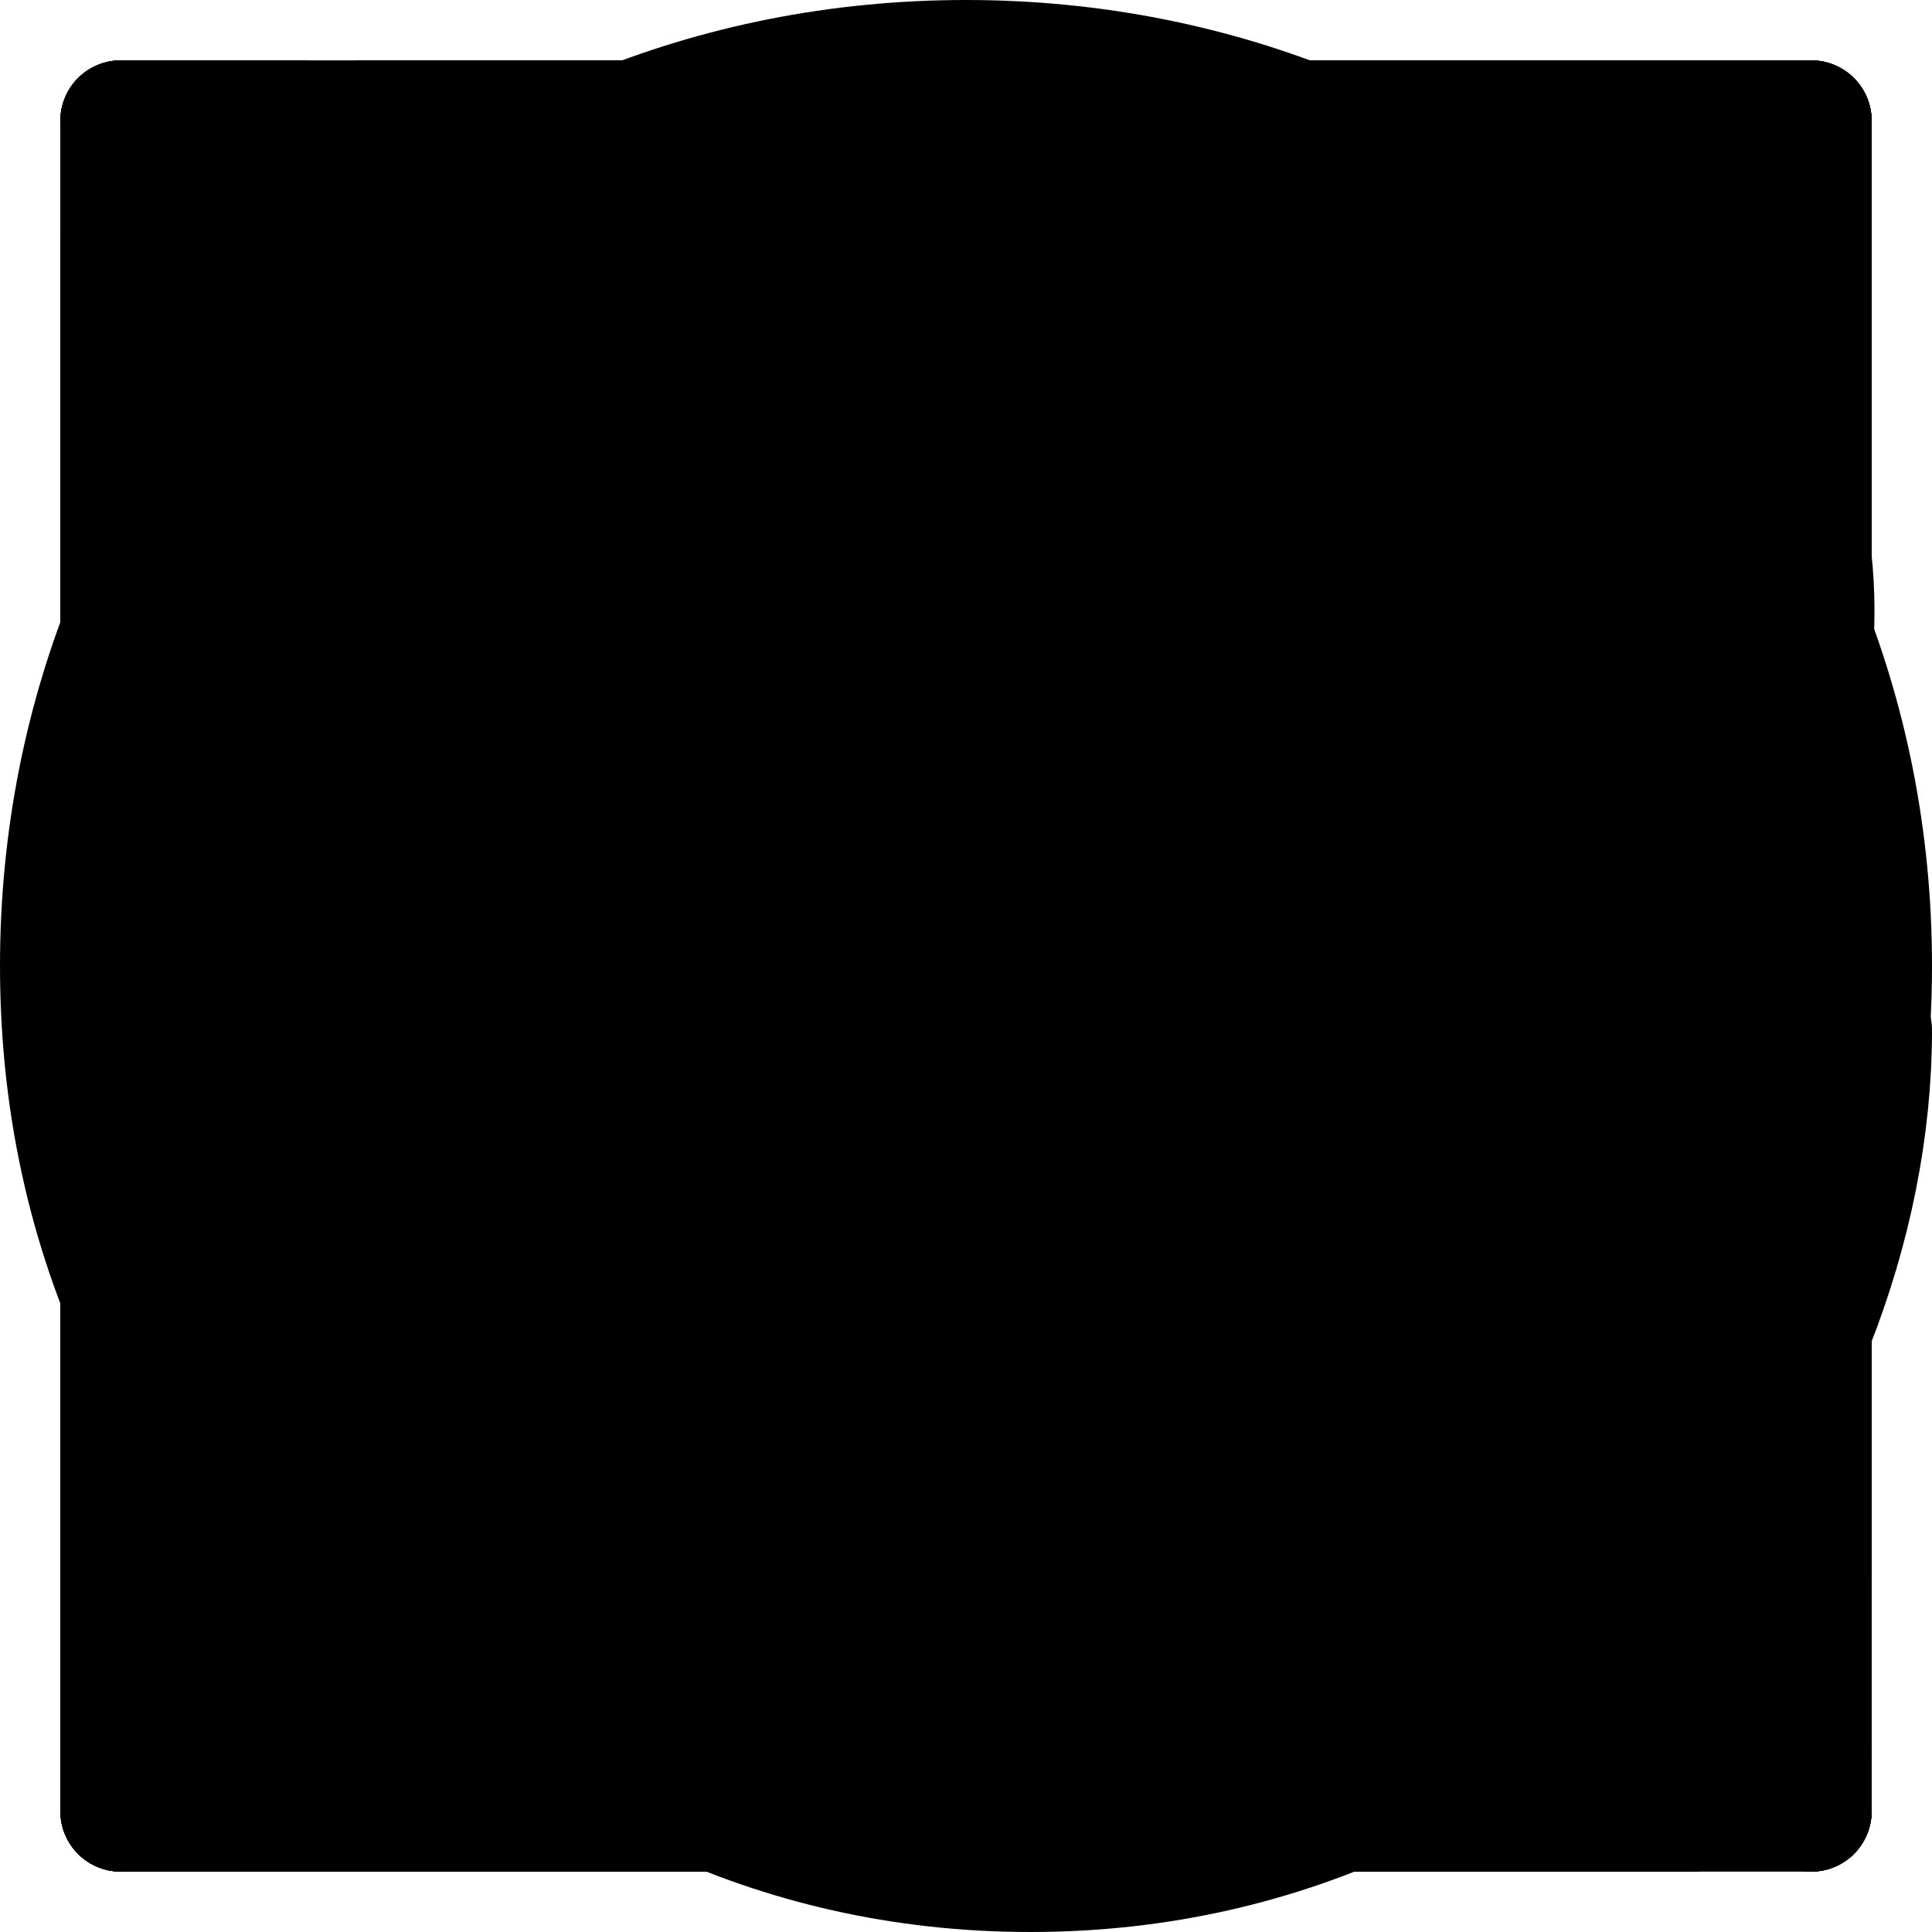
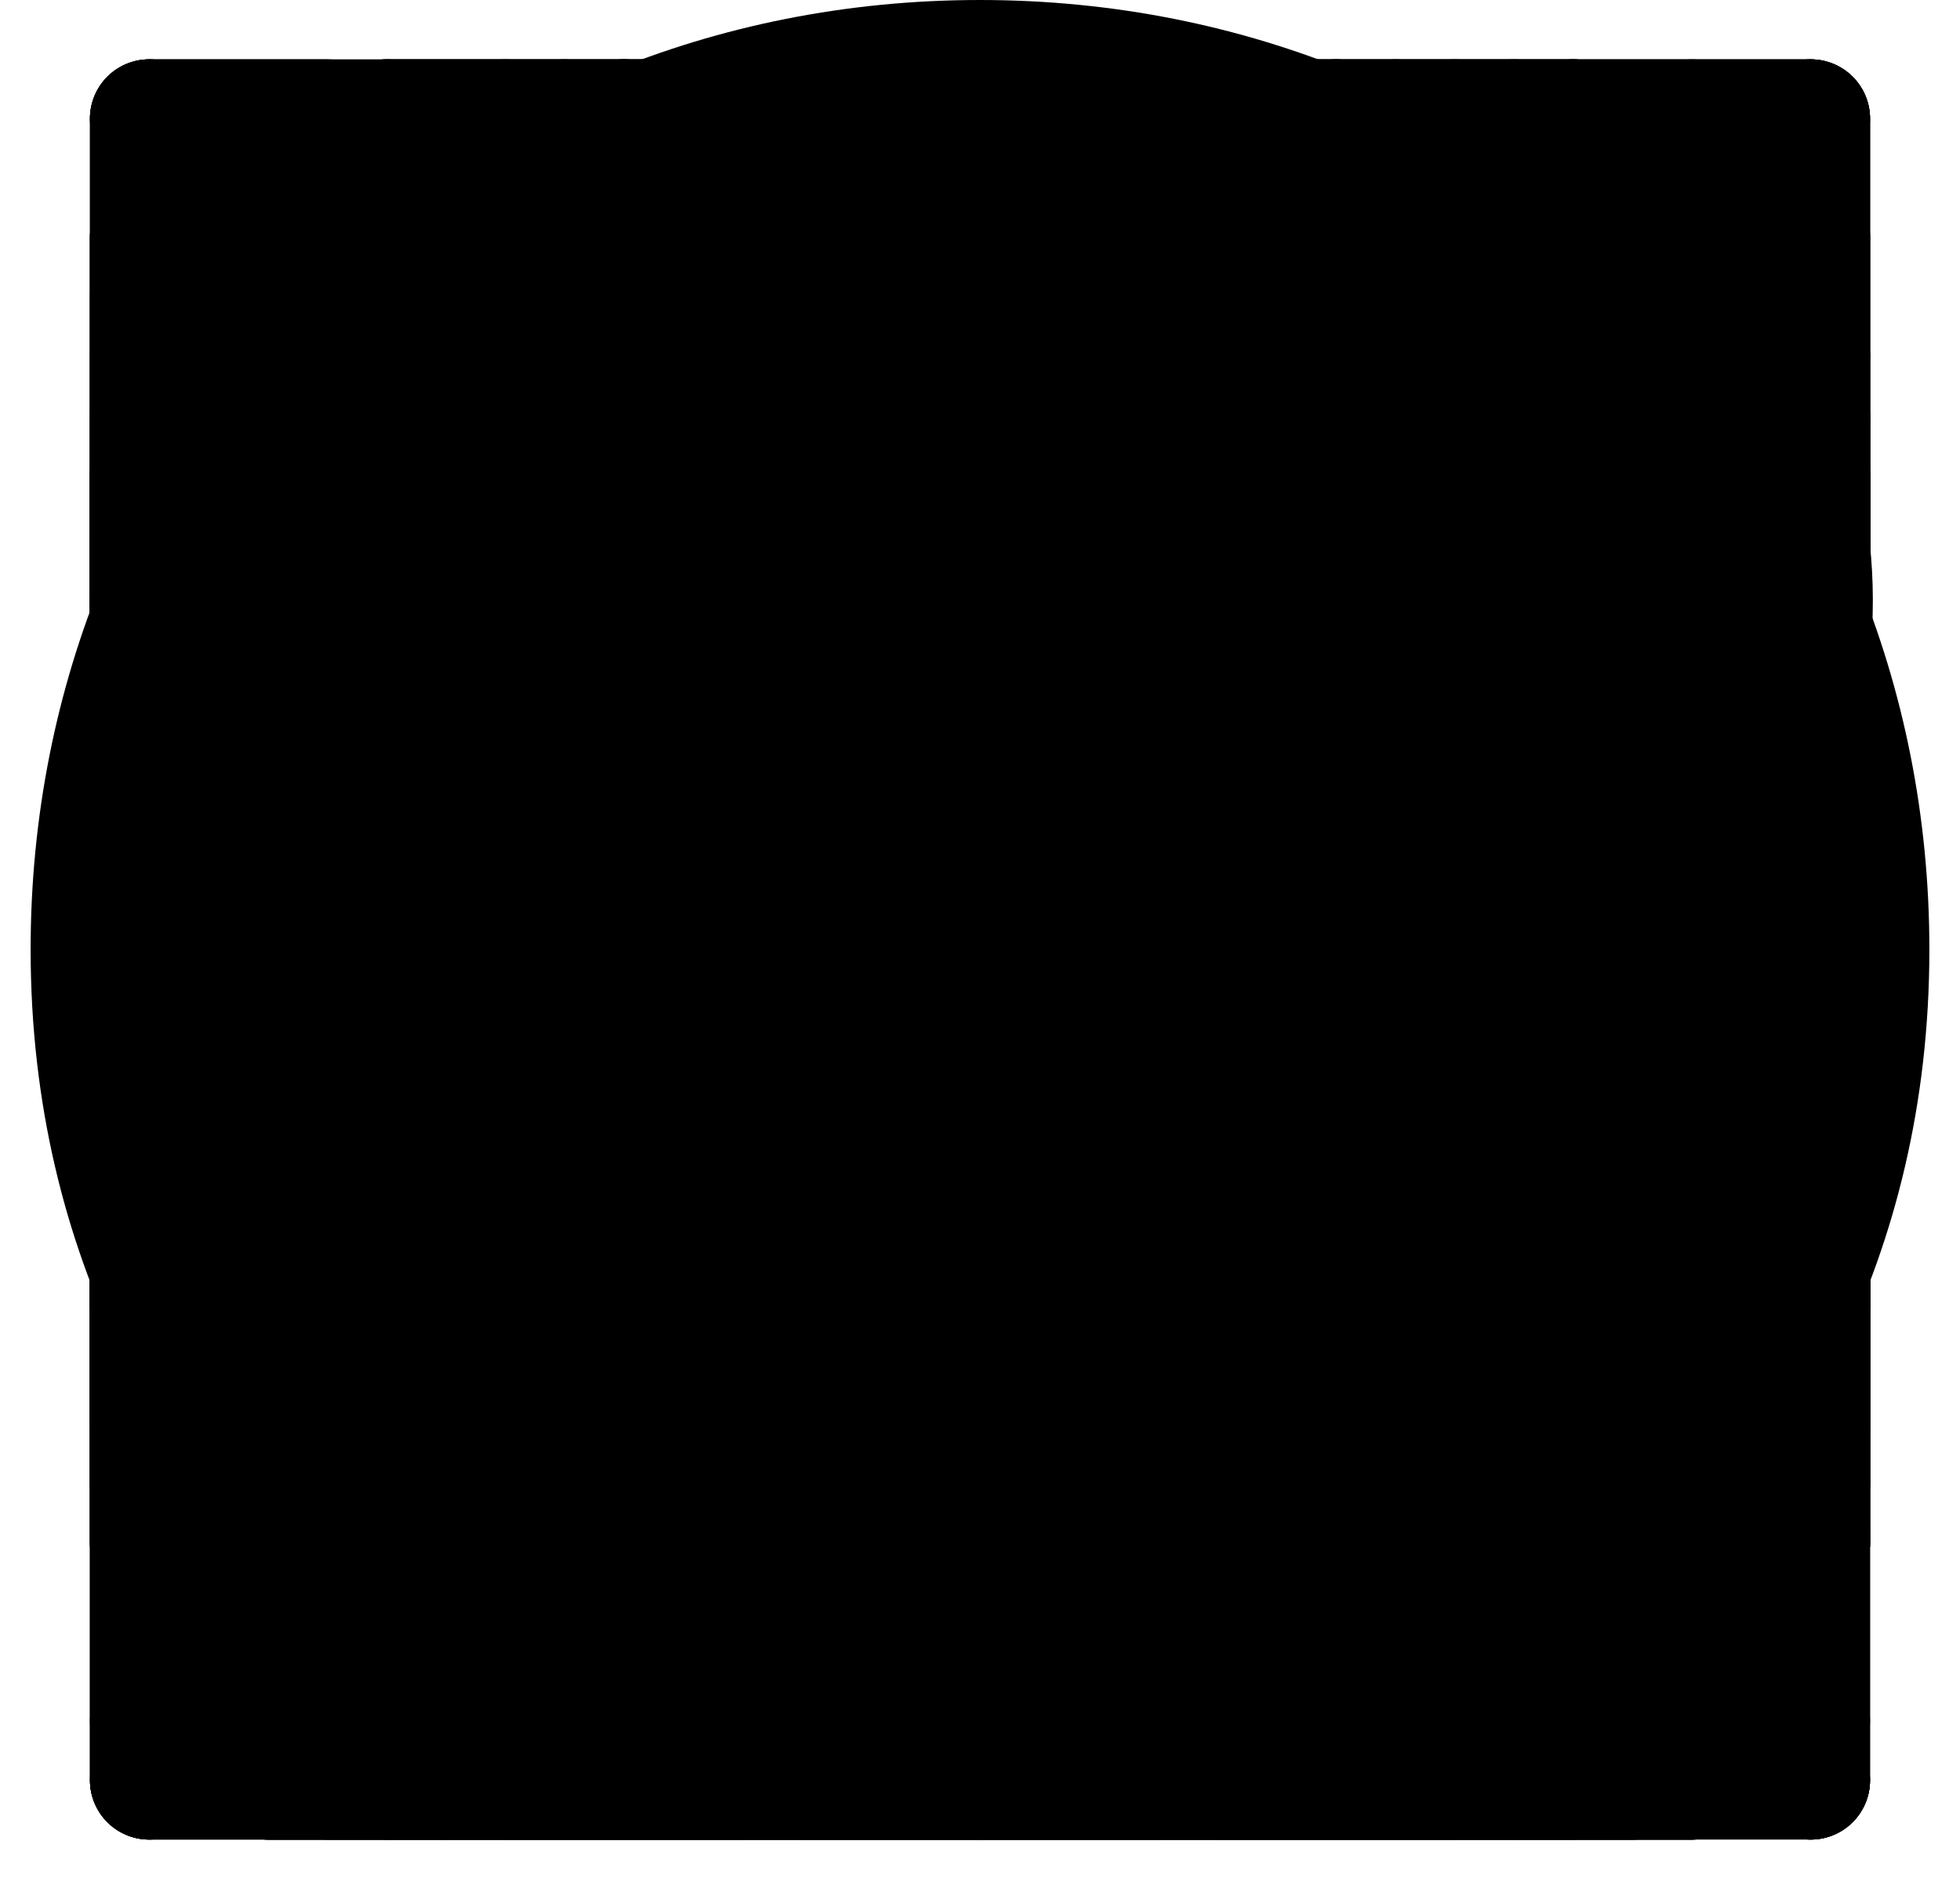
<svg xmlns="http://www.w3.org/2000/svg">
  <svg id="i-search" viewBox="0 0 32 32" fill="none" stroke="currentcolor" stroke-linecap="round" stroke-linejoin="round" stroke-width="6.25%">
    <circle cx="14" cy="14" r="12" />
    <path d="M23 23 L30 30" />
  </svg>
  <svg id="i-close" viewBox="0 0 32 32" fill="none" stroke="currentcolor" stroke-linecap="round" stroke-linejoin="round" stroke-width="6.25%">
    <path d="M2 30 L30 2 M30 30 L2 2" />
  </svg>
  <svg id="i-play" viewBox="0 0 32 32" fill="none" stroke="currentcolor" stroke-linecap="round" stroke-linejoin="round" stroke-width="6.25%">
    <path d="M10 2 L10 30 24 16 Z" />
  </svg>
  <svg id="i-pause" viewBox="0 0 32 32" fill="none" stroke="currentcolor" stroke-linecap="round" stroke-linejoin="round" stroke-width="6.25%">
    <path d="M23 2 L23 30 M9 2 L9 30" />
  </svg>
  <svg id="i-backwards" viewBox="0 0 32 32" fill="none" stroke="currentcolor" stroke-linecap="round" stroke-linejoin="round" stroke-width="6.25%">
    <path d="M16 2 L2 16 16 30 16 16 30 30 30 2 16 16 Z" />
  </svg>
  <svg id="i-forwards" viewBox="0 0 32 32" fill="none" stroke="currentcolor" stroke-linecap="round" stroke-linejoin="round" stroke-width="6.25%">
    <path d="M16 2 L30 16 16 30 16 16 2 30 2 2 16 16 Z" />
  </svg>
  <svg id="i-star" viewBox="0 0 32 32" fill="none" stroke="currentcolor" stroke-linecap="round" stroke-linejoin="round" stroke-width="6.25%">
    <path d="M16 2 L20 12 30 12 22 19 25 30 16 23 7 30 10 19 2 12 12 12 Z" />
  </svg>
  <svg id="i-checkmark" viewBox="0 0 32 32" fill="none" stroke="currentcolor" stroke-linecap="round" stroke-linejoin="round" stroke-width="6.25%">
    <path d="M2 20 L12 28 30 4" />
  </svg>
  <svg id="i-chevron-top" viewBox="0 0 32 32" fill="none" stroke="currentcolor" stroke-linecap="round" stroke-linejoin="round" stroke-width="6.25%">
    <path d="M30 20 L16 8 2 20" />
  </svg>
  <svg id="i-chevron-right" viewBox="0 0 32 32" fill="none" stroke="currentcolor" stroke-linecap="round" stroke-linejoin="round" stroke-width="6.25%">
    <path d="M12 30 L24 16 12 2" />
  </svg>
  <svg id="i-chevron-bottom" viewBox="0 0 32 32" fill="none" stroke="currentcolor" stroke-linecap="round" stroke-linejoin="round" stroke-width="6.25%">
    <path d="M30 12 L16 24 2 12" />
  </svg>
  <svg id="i-chevron-left" viewBox="0 0 32 32" fill="none" stroke="currentcolor" stroke-linecap="round" stroke-linejoin="round" stroke-width="6.25%">
    <path d="M20 30 L8 16 20 2" />
  </svg>
  <svg id="i-arrow-top" viewBox="0 0 32 32" fill="none" stroke="currentcolor" stroke-linecap="round" stroke-linejoin="round" stroke-width="6.25%">
    <path d="M6 10 L16 2 26 10 M16 2 L16 30" />
  </svg>
  <svg id="i-arrow-right" viewBox="0 0 32 32" fill="none" stroke="currentcolor" stroke-linecap="round" stroke-linejoin="round" stroke-width="6.25%">
    <path d="M22 6 L30 16 22 26 M30 16 L2 16" />
  </svg>
  <svg id="i-arrow-bottom" viewBox="0 0 32 32" fill="none" stroke="currentcolor" stroke-linecap="round" stroke-linejoin="round" stroke-width="6.25%">
    <path d="M6 22 L16 30 26 22 M16 30 L16 2" />
  </svg>
  <svg id="i-arrow-left" viewBox="0 0 32 32" fill="none" stroke="currentcolor" stroke-linecap="round" stroke-linejoin="round" stroke-width="6.25%">
    <path d="M10 6 L2 16 10 26 M2 16 L30 16" />
  </svg>
  <svg id="i-caret-top" viewBox="0 0 32 32" fill="none" stroke="currentcolor" stroke-linecap="round" stroke-linejoin="round" stroke-width="6.25%">
    <path d="M30 22 L16 6 2 22 Z" />
  </svg>
  <svg id="i-caret-right" viewBox="0 0 32 32" fill="none" stroke="currentcolor" stroke-linecap="round" stroke-linejoin="round" stroke-width="6.25%">
    <path d="M10 30 L26 16 10 2 Z" />
  </svg>
  <svg id="i-caret-bottom" viewBox="0 0 32 32" fill="none" stroke="currentcolor" stroke-linecap="round" stroke-linejoin="round" stroke-width="6.25%">
    <path d="M30 10 L16 26 2 10 Z" />
  </svg>
  <svg id="i-caret-left" viewBox="0 0 32 32" fill="none" stroke="currentcolor" stroke-linecap="round" stroke-linejoin="round" stroke-width="6.25%">
    <path d="M22 30 L6 16 22 2 Z" />
  </svg>
  <svg id="i-start" viewBox="0 0 32 32" fill="none" stroke="currentcolor" stroke-linecap="round" stroke-linejoin="round" stroke-width="6.25%">
    <path d="M8 2 L8 16 22 2 22 30 8 16 8 30" />
  </svg>
  <svg id="i-end" viewBox="0 0 32 32" fill="none" stroke="currentcolor" stroke-linecap="round" stroke-linejoin="round" stroke-width="6.25%">
    <path d="M24 2 L24 16 10 2 10 30 24 16 24 30" />
  </svg>
  <svg id="i-eject" viewBox="0 0 32 32" fill="none" stroke="currentcolor" stroke-linecap="round" stroke-linejoin="round" stroke-width="6.25%">
    <path d="M30 18 L16 5 2 18 Z M30 18 M2 25 L30 25" />
  </svg>
  <svg id="i-mute" viewBox="0 0 32 32" fill="none" stroke="currentcolor" stroke-linecap="round" stroke-linejoin="round" stroke-width="6.25%">
    <path d="M20 16 C20 8 15 2 15 2 L8 10 2 10 2 22 8 22 15 30 C15 30 20 24 20 16 Z" />
  </svg>
  <svg id="i-volume" viewBox="0 0 32 32" fill="none" stroke="currentcolor" stroke-linecap="round" stroke-linejoin="round" stroke-width="6.25%">
    <path d="M20 16 C20 8 15 2 15 2 L8 10 2 10 2 22 8 22 15 30 C15 30 20 24 20 16 Z M21 2 C21 2 25 6 25 16 25 26 21 30 21 30 M27 4 C27 4 30 8 30 16 30 24 27 28 27 28" />
  </svg>
  <svg id="i-ban" viewBox="0 0 32 32" fill="none" stroke="currentcolor" stroke-linecap="round" stroke-linejoin="round" stroke-width="6.25%">
    <circle cx="16" cy="16" r="14" />
    <path d="M6 6 L26 26" />
  </svg>
  <svg id="i-flag" viewBox="0 0 32 32" fill="none" stroke="currentcolor" stroke-linecap="round" stroke-linejoin="round" stroke-width="6.25%">
    <path d="M6 2 L6 30 M6 6 L26 6 20 12 26 18 6 18" />
  </svg>
  <svg id="i-options" viewBox="0 0 32 32" fill="none" stroke="currentcolor" stroke-linecap="round" stroke-linejoin="round" stroke-width="6.25%">
    <path d="M28 6 L4 6 M28 16 L4 16 M28 26 L4 26 M24 3 L24 9 M8 13 L8 19 M20 23 L20 29" />
  </svg>
  <svg id="i-settings" viewBox="0 0 32 32" fill="none" stroke="currentcolor" stroke-linecap="round" stroke-linejoin="round" stroke-width="6.25%">
    <path d="M13 2 L13 6 11 7 8 4 4 8 7 11 6 13 2 13 2 19 6 19 7 21 4 24 8 28 11 25 13 26 13 30 19 30 19 26 21 25 24 28 28 24 25 21 26 19 30 19 30 13 26 13 25 11 28 8 24 4 21 7 19 6 19 2 Z" />
    <circle cx="16" cy="16" r="4" />
  </svg>
  <svg id="i-heart" viewBox="0 0 32 32" fill="none" stroke="currentcolor" stroke-linecap="round" stroke-linejoin="round" stroke-width="6.25%">
    <path d="M4 16 C1 12 2 6 7 4 12 2 15 6 16 8 17 6 21 2 26 4 31 6 31 12 28 16 25 20 16 28 16 28 16 28 7 20 4 16 Z" />
  </svg>
  <svg id="i-clock" viewBox="0 0 32 32" fill="none" stroke="currentcolor" stroke-linecap="round" stroke-linejoin="round" stroke-width="6.25%">
    <circle cx="16" cy="16" r="14" />
    <path d="M16 8 L16 16 20 20" />
  </svg>
  <svg id="i-menu" viewBox="0 0 32 32" fill="none" stroke="currentcolor" stroke-linecap="round" stroke-linejoin="round" stroke-width="6.25%">
    <path d="M4 8 L28 8 M4 16 L28 16 M4 24 L28 24" />
  </svg>
  <svg id="i-msg" viewBox="0 0 32 32" fill="none" stroke="currentcolor" stroke-linecap="round" stroke-linejoin="round" stroke-width="6.25%">
    <path d="M2 4 L30 4 30 22 16 22 8 29 8 22 2 22 Z" />
  </svg>
  <svg id="i-photo" viewBox="0 0 32 32" fill="none" stroke="currentcolor" stroke-linecap="round" stroke-linejoin="round" stroke-width="6.25%">
    <path d="M20 24 L12 16 2 26 2 2 30 2 30 24 M16 20 L22 14 30 22 30 30 2 30 2 24" />
    <circle cx="10" cy="9" r="3" />
  </svg>
  <svg id="i-camera" viewBox="0 0 32 32" fill="none" stroke="currentcolor" stroke-linecap="round" stroke-linejoin="round" stroke-width="6.25%">
    <path d="M2 8 L 9 8 12 4 20 4 23 8 30 8 30 26 2 26 Z" />
    <circle cx="16" cy="16" r="5" />
  </svg>
  <svg id="i-video" viewBox="0 0 32 32" fill="none" stroke="currentcolor" stroke-linecap="round" stroke-linejoin="round" stroke-width="6.25%">
    <path d="M22 13 L30 8 30 24 22 19 Z M2 8 L2 24 22 24 22 8 Z" />
  </svg>
  <svg id="i-music" viewBox="0 0 32 32" fill="none" stroke="currentcolor" stroke-linecap="round" stroke-linejoin="round" stroke-width="6.25%">
    <path d="M11 25 L11 6 24 3 24 23 M11 13 L24 10" />
    <ellipse cx="7" cy="25" rx="4" ry="5" />
    <ellipse cx="20" cy="23" rx="4" ry="5" />
  </svg>
  <svg id="i-mail" viewBox="0 0 32 32" fill="none" stroke="currentcolor" stroke-linecap="round" stroke-linejoin="round" stroke-width="6.25%">
    <path d="M2 26 L30 26 30 6 2 6 Z M2 6 L16 16 30 6" />
  </svg>
  <svg id="i-home" viewBox="0 0 32 32" fill="none" stroke="currentcolor" stroke-linecap="round" stroke-linejoin="round" stroke-width="6.25%">
    <path d="M12 20 L12 30 4 30 4 12 16 2 28 12 28 30 20 30 20 20 Z" />
  </svg>
  <svg id="i-user" viewBox="0 0 32 32" fill="none" stroke="currentcolor" stroke-linecap="round" stroke-linejoin="round" stroke-width="6.25%">
    <path d="M22 11 C22 16 19 20 16 20 13 20 10 16 10 11 10 6 12 3 16 3 20 3 22 6 22 11 Z M4 30 L28 30 C28 21 22 20 16 20 10 20 4 21 4 30 Z" />
  </svg>
  <svg id="i-trash" viewBox="0 0 32 32" fill="none" stroke="currentcolor" stroke-linecap="round" stroke-linejoin="round" stroke-width="6.25%">
    <path d="M28 6 L6 6 8 30 24 30 26 6 4 6 M16 12 L16 24 M21 12 L20 24 M11 12 L12 24 M12 6 L13 2 19 2 20 6" />
  </svg>
  <svg id="i-paperclip" viewBox="0 0 32 32" fill="none" stroke="currentcolor" stroke-linecap="round" stroke-linejoin="round" stroke-width="6.25%">
    <path d="M10 9 L10 24 C10 28 13 30 16 30 19 30 22 28 22 24 L22 6 C22 3 20 2 18 2 16 2 14 3 14 6 L14 23 C14 24 15 25 16 25 17 25 18 24 18 23 L18 9" />
  </svg>
  <svg id="i-file" viewBox="0 0 32 32" fill="none" stroke="currentcolor" stroke-linecap="round" stroke-linejoin="round" stroke-width="6.25%">
    <path d="M6 2 L6 30 26 30 26 10 18 2 Z M18 2 L18 10 26 10" />
  </svg>
  <svg id="i-folder" viewBox="0 0 32 32" fill="none" stroke="currentcolor" stroke-linecap="round" stroke-linejoin="round" stroke-width="6.25%">
    <path d="M2 26 L30 26 30 7 14 7 10 4 2 4 Z M30 12 L2 12" />
  </svg>
  <svg id="i-folder-open" viewBox="0 0 32 32" fill="none" stroke="currentcolor" stroke-linecap="round" stroke-linejoin="round" stroke-width="6.25%">
    <path d="M4 28 L28 28 30 12 14 12 10 8 2 8 Z M28 12 L28 4 4 4 4 8" />
  </svg>
  <svg id="i-work" viewBox="0 0 32 32" fill="none" stroke="currentcolor" stroke-linecap="round" stroke-linejoin="round" stroke-width="6.25%">
    <path d="M30 8 L2 8 2 26 30 26 Z M20 8 C20 8 20 4 16 4 12 4 12 8 12 8 M8 26 L8 8 M24 26 L24 8" />
  </svg>
  <svg id="i-portfolio" viewBox="0 0 32 32" fill="none" stroke="currentcolor" stroke-linecap="round" stroke-linejoin="round" stroke-width="6.25%">
    <path d="M29 17 L29 28 3 28 3 17 M2 8 L30 8 30 16 C30 16 24 20 16 20 8 20 2 16 2 16 L2 8 Z M16 22 L16 18 M20 8 C20 8 20 4 16 4 12 4 12 8 12 8" />
  </svg>
  <svg id="i-eye" viewBox="0 0 32 32" fill="none" stroke="currentcolor" stroke-linecap="round" stroke-linejoin="round" stroke-width="6.25%">
    <circle cx="17" cy="15" r="1" />
    <circle cx="16" cy="16" r="6" />
    <path d="M2 16 C2 16 7 6 16 6 25 6 30 16 30 16 30 16 25 26 16 26 7 26 2 16 2 16 Z" />
  </svg>
  <svg id="i-bookmark" viewBox="0 0 32 32" fill="none" stroke="currentcolor" stroke-linecap="round" stroke-linejoin="round" stroke-width="6.25%">
    <path d="M6 2 L26 2 26 30 16 20 6 30 Z" />
  </svg>
  <svg id="i-tag" viewBox="0 0 32 32" fill="none" stroke="currentcolor" stroke-linecap="round" stroke-linejoin="round" stroke-width="6.25%">
    <circle cx="24" cy="8" r="2" />
    <path d="M2 18 L18 2 30 2 30 14 14 30 Z" />
  </svg>
  <svg id="i-lightning" viewBox="0 0 32 32" fill="none" stroke="currentcolor" stroke-linecap="round" stroke-linejoin="round" stroke-width="6.25%">
    <path d="M18 13 L26 2 8 13 14 19 6 30 24 19 Z" />
  </svg>
  <svg id="i-activity" viewBox="0 0 32 32" fill="none" stroke="currentcolor" stroke-linecap="round" stroke-linejoin="round" stroke-width="6.25%">
    <path d="M5 16 L11 16 14 29 18 3 21 16 28 16" />
  </svg>
  <svg id="i-fire" viewBox="0 0 32 32" fill="none" stroke="currentcolor" stroke-linecap="round" stroke-linejoin="round" stroke-width="6.25%">
    <path d="M15 30 C0 30 15 13 12 3 28 13 32 30 15 30 Z M17 30 C10 30 17 20 17 20 17 20 24 30 17 30 Z" />
  </svg>
  <svg id="i-location" viewBox="0 0 32 32" fill="none" stroke="currentcolor" stroke-linecap="round" stroke-linejoin="round" stroke-width="6.25%">
    <circle cx="16" cy="11" r="4" />
    <path d="M24 15 C21 22 16 30 16 30 16 30 11 22 8 15 5 8 10 2 16 2 22 2 27 8 24 15 Z" />
  </svg>
  <svg id="i-export" viewBox="0 0 32 32" fill="none" stroke="currentcolor" stroke-linecap="round" stroke-linejoin="round" stroke-width="6.25%">
    <path d="M28 22 L28 30 4 30 4 22 M16 4 L16 24 M8 12 L16 4 24 12" />
  </svg>
  <svg id="i-import" viewBox="0 0 32 32" fill="none" stroke="currentcolor" stroke-linecap="round" stroke-linejoin="round" stroke-width="6.25%">
    <path d="M28 22 L28 30 4 30 4 22 M16 4 L16 24 M8 16 L16 24 24 16" />
  </svg>
  <svg id="i-inbox" viewBox="0 0 32 32" fill="none" stroke="currentcolor" stroke-linecap="round" stroke-linejoin="round" stroke-width="6.25%">
    <path d="M2 15 L2 25 30 25 30 15 26 7 6 7 Z M2 15 L10 15 C10 15 11 20 16 20 21 20 22 15 22 15 L30 15" />
  </svg>
  <svg id="i-archive" viewBox="0 0 32 32" fill="none" stroke="currentcolor" stroke-linecap="round" stroke-linejoin="round" stroke-width="6.25%">
    <path d="M4 10 L4 28 28 28 28 10 M2 4 L2 10 30 10 30 4 Z M12 15 L20 15" />
  </svg>
  <svg id="i-reply" viewBox="0 0 32 32" fill="none" stroke="currentcolor" stroke-linecap="round" stroke-linejoin="round" stroke-width="6.25%">
    <path d="M10 6 L3 14 10 22 M3 14 L18 14 C26 14 30 18 30 26" />
  </svg>
  <svg id="i-edit" viewBox="0 0 32 32" fill="none" stroke="currentcolor" stroke-linecap="round" stroke-linejoin="round" stroke-width="6.25%">
    <path d="M30 7 L25 2 5 22 3 29 10 27 Z M21 6 L26 11 Z M5 22 L10 27 Z" />
  </svg>
  <svg id="i-compose" viewBox="0 0 32 32" fill="none" stroke="currentcolor" stroke-linecap="round" stroke-linejoin="round" stroke-width="6.25%">
    <path d="M27 15 L27 30 2 30 2 5 17 5 M30 6 L26 2 9 19 7 25 13 23 Z M22 6 L26 10 Z M9 19 L13 23 Z" />
  </svg>
  <svg id="i-upload" viewBox="0 0 32 32" fill="none" stroke="currentcolor" stroke-linecap="round" stroke-linejoin="round" stroke-width="6.25%">
    <path d="M9 22 C0 23 1 12 9 13 6 2 23 2 22 10 32 7 32 23 23 22 M11 18 L16 14 21 18 M16 14 L16 29" />
  </svg>
  <svg id="i-download" viewBox="0 0 32 32" fill="none" stroke="currentcolor" stroke-linecap="round" stroke-linejoin="round" stroke-width="6.25%">
    <path d="M9 22 C0 23 1 12 9 13 6 2 23 2 22 10 32 7 32 23 23 22 M11 26 L16 30 21 26 M16 16 L16 30" />
  </svg>
  <svg id="i-link" viewBox="0 0 32 32" fill="none" stroke="currentcolor" stroke-linecap="round" stroke-linejoin="round" stroke-width="6.25%">
    <path d="M18 8 C18 8 24 2 27 5 30 8 29 12 24 16 19 20 16 21 14 17 M14 24 C14 24 8 30 5 27 2 24 3 20 8 16 13 12 16 11 18 15" />
  </svg>
  <svg id="i-code" viewBox="0 0 32 32" fill="none" stroke="currentcolor" stroke-linecap="round" stroke-linejoin="round" stroke-width="6.25%">
    <path d="M10 9 L3 17 10 25 M22 9 L29 17 22 25 M18 7 L14 27" />
  </svg>
  <svg id="i-lock" viewBox="0 0 32 32" fill="none" stroke="currentcolor" stroke-linecap="round" stroke-linejoin="round" stroke-width="6.25%">
    <path d="M5 15 L5 30 27 30 27 15 Z M9 15 C9 9 9 5 16 5 23 5 23 9 23 15 M16 20 L16 23" />
    <circle cx="16" cy="24" r="1" />
  </svg>
  <svg id="i-unlock" viewBox="0 0 32 32" fill="none" stroke="currentcolor" stroke-linecap="round" stroke-linejoin="round" stroke-width="6.25%">
    <path d="M5 15 L5 30 27 30 27 15 Z M9 15 C9 7 9 3 16 3 23 3 23 8 23 9 M16 20 L16 23" />
    <circle cx="16" cy="24" r="1" />
  </svg>
  <svg id="i-bell" viewBox="0 0 32 32" fill="none" stroke="currentcolor" stroke-linecap="round" stroke-linejoin="round" stroke-width="6.25%">
    <path d="M8 17 C8 12 9 6 16 6 23 6 24 12 24 17 24 22 27 25 27 25 L5 25 C5 25 8 22 8 17 Z M20 25 C20 25 20 29 16 29 12 29 12 25 12 25 M16 3 L16 6" />
  </svg>
  <svg id="i-alert" viewBox="0 0 32 32" fill="none" stroke="currentcolor" stroke-linecap="round" stroke-linejoin="round" stroke-width="6.25%">
    <path d="M16 3 L30 29 2 29 Z M16 11 L16 19 M16 23 L16 25" />
  </svg>
  <svg id="i-info" viewBox="0 0 32 32" fill="none" stroke="currentcolor" stroke-linecap="round" stroke-linejoin="round" stroke-width="6.25%">
    <path d="M16 14 L16 23 M16 8 L16 10" />
    <circle cx="16" cy="16" r="14" />
  </svg>
  <svg id="i-creditcard" viewBox="0 0 32 32" fill="none" stroke="currentcolor" stroke-linecap="round" stroke-linejoin="round" stroke-width="6.25%">
    <path d="M2 7 L2 25 30 25 30 7 Z M5 18 L9 18 M5 21 L11 21" />
    <path d="M2 11 L2 13 30 13 30 11 Z" fill="currentColor" />
  </svg>
  <svg id="i-cart" viewBox="0 0 32 32" fill="none" stroke="currentcolor" stroke-linecap="round" stroke-linejoin="round" stroke-width="6.25%">
    <path d="M6 6 L30 6 27 19 9 19 M27 23 L10 23 5 2 2 2" />
    <circle cx="25" cy="27" r="2" />
    <circle cx="12" cy="27" r="2" />
  </svg>
  <svg id="i-gift" viewBox="0 0 32 32" fill="none" stroke="currentcolor" stroke-linecap="round" stroke-linejoin="round" stroke-width="6.25%">
    <path d="M4 14 L4 30 28 30 28 14 M2 9 L2 14 30 14 30 9 2 9 Z M16 9 C 16 9 14 0 8 3 2 6 16 9 16 9 16 9 18 0 24 3 30 6 16 9 16 9" />
  </svg>
  <svg id="i-external" viewBox="0 0 32 32" fill="none" stroke="currentcolor" stroke-linecap="round" stroke-linejoin="round" stroke-width="6.25%">
    <path d="M14 9 L3 9 3 29 23 29 23 18 M18 4 L28 4 28 14 M28 4 L14 18" />
  </svg>
-   <svg id="i-reload" viewBox="0 0 32 32" width="32" height="32" fill="none" stroke="currentcolor" stroke-linecap="round" stroke-linejoin="round" stroke-width="6.25%">
+   <svg id="i-reload" viewBox="0 0 32 32" fill="none" stroke="currentcolor" stroke-linecap="round" stroke-linejoin="round" stroke-width="6.25%">
    <path d="M29 16 C29 22 24 29 16 29 8 29 3 22 3 16 3 10 8 3 16 3 21 3 25 6 27 9 M20 10 L27 9 28 2" />
  </svg>
  <svg id="i-ellipsis-horizontal" viewBox="0 0 32 32" fill="none" stroke="currentcolor" stroke-linecap="round" stroke-linejoin="round" stroke-width="6.25%">
    <circle cx="7" cy="16" r="2" />
    <circle cx="16" cy="16" r="2" />
    <circle cx="25" cy="16" r="2" />
  </svg>
  <svg id="i-ellipsis-vertical" viewBox="0 0 32 32" fill="none" stroke="currentcolor" stroke-linecap="round" stroke-linejoin="round" stroke-width="6.25%">
    <circle cx="16" cy="7" r="2" />
    <circle cx="16" cy="16" r="2" />
    <circle cx="16" cy="25" r="2" />
  </svg>
  <svg id="i-twitter" viewBox="0 0 64 64">
    <path stroke-width="0" fill="currentColor" d="M60 16 L54 17 L58 12 L51 14 C42 4 28 15 32 24 C16 24 8 12 8 12 C8 12 2 21 12 28 L6 26 C6 32 10 36 17 38 L10 38 C14 46 21 46 21 46 C21 46 15 51 4 51 C37 67 57 37 54 21 Z" />
  </svg>
  <svg id="i-github" viewBox="0 0 64 64">
    <path stroke-width="0" fill="currentColor" d="M32 0 C14 0 0 14 0 32 0 53 19 62 22 62 24 62 24 61 24 60 L24 55 C17 57 14 53 13 50 13 50 13 49 11 47 10 46 6 44 10 44 13 44 15 48 15 48 18 52 22 51 24 50 24 48 26 46 26 46 18 45 12 42 12 31 12 27 13 24 15 22 15 22 13 18 15 13 15 13 20 13 24 17 27 15 37 15 40 17 44 13 49 13 49 13 51 20 49 22 49 22 51 24 52 27 52 31 52 42 45 45 38 46 39 47 40 49 40 52 L40 60 C40 61 40 62 42 62 45 62 64 53 64 32 64 14 50 0 32 0 Z" />
  </svg>
</svg>
